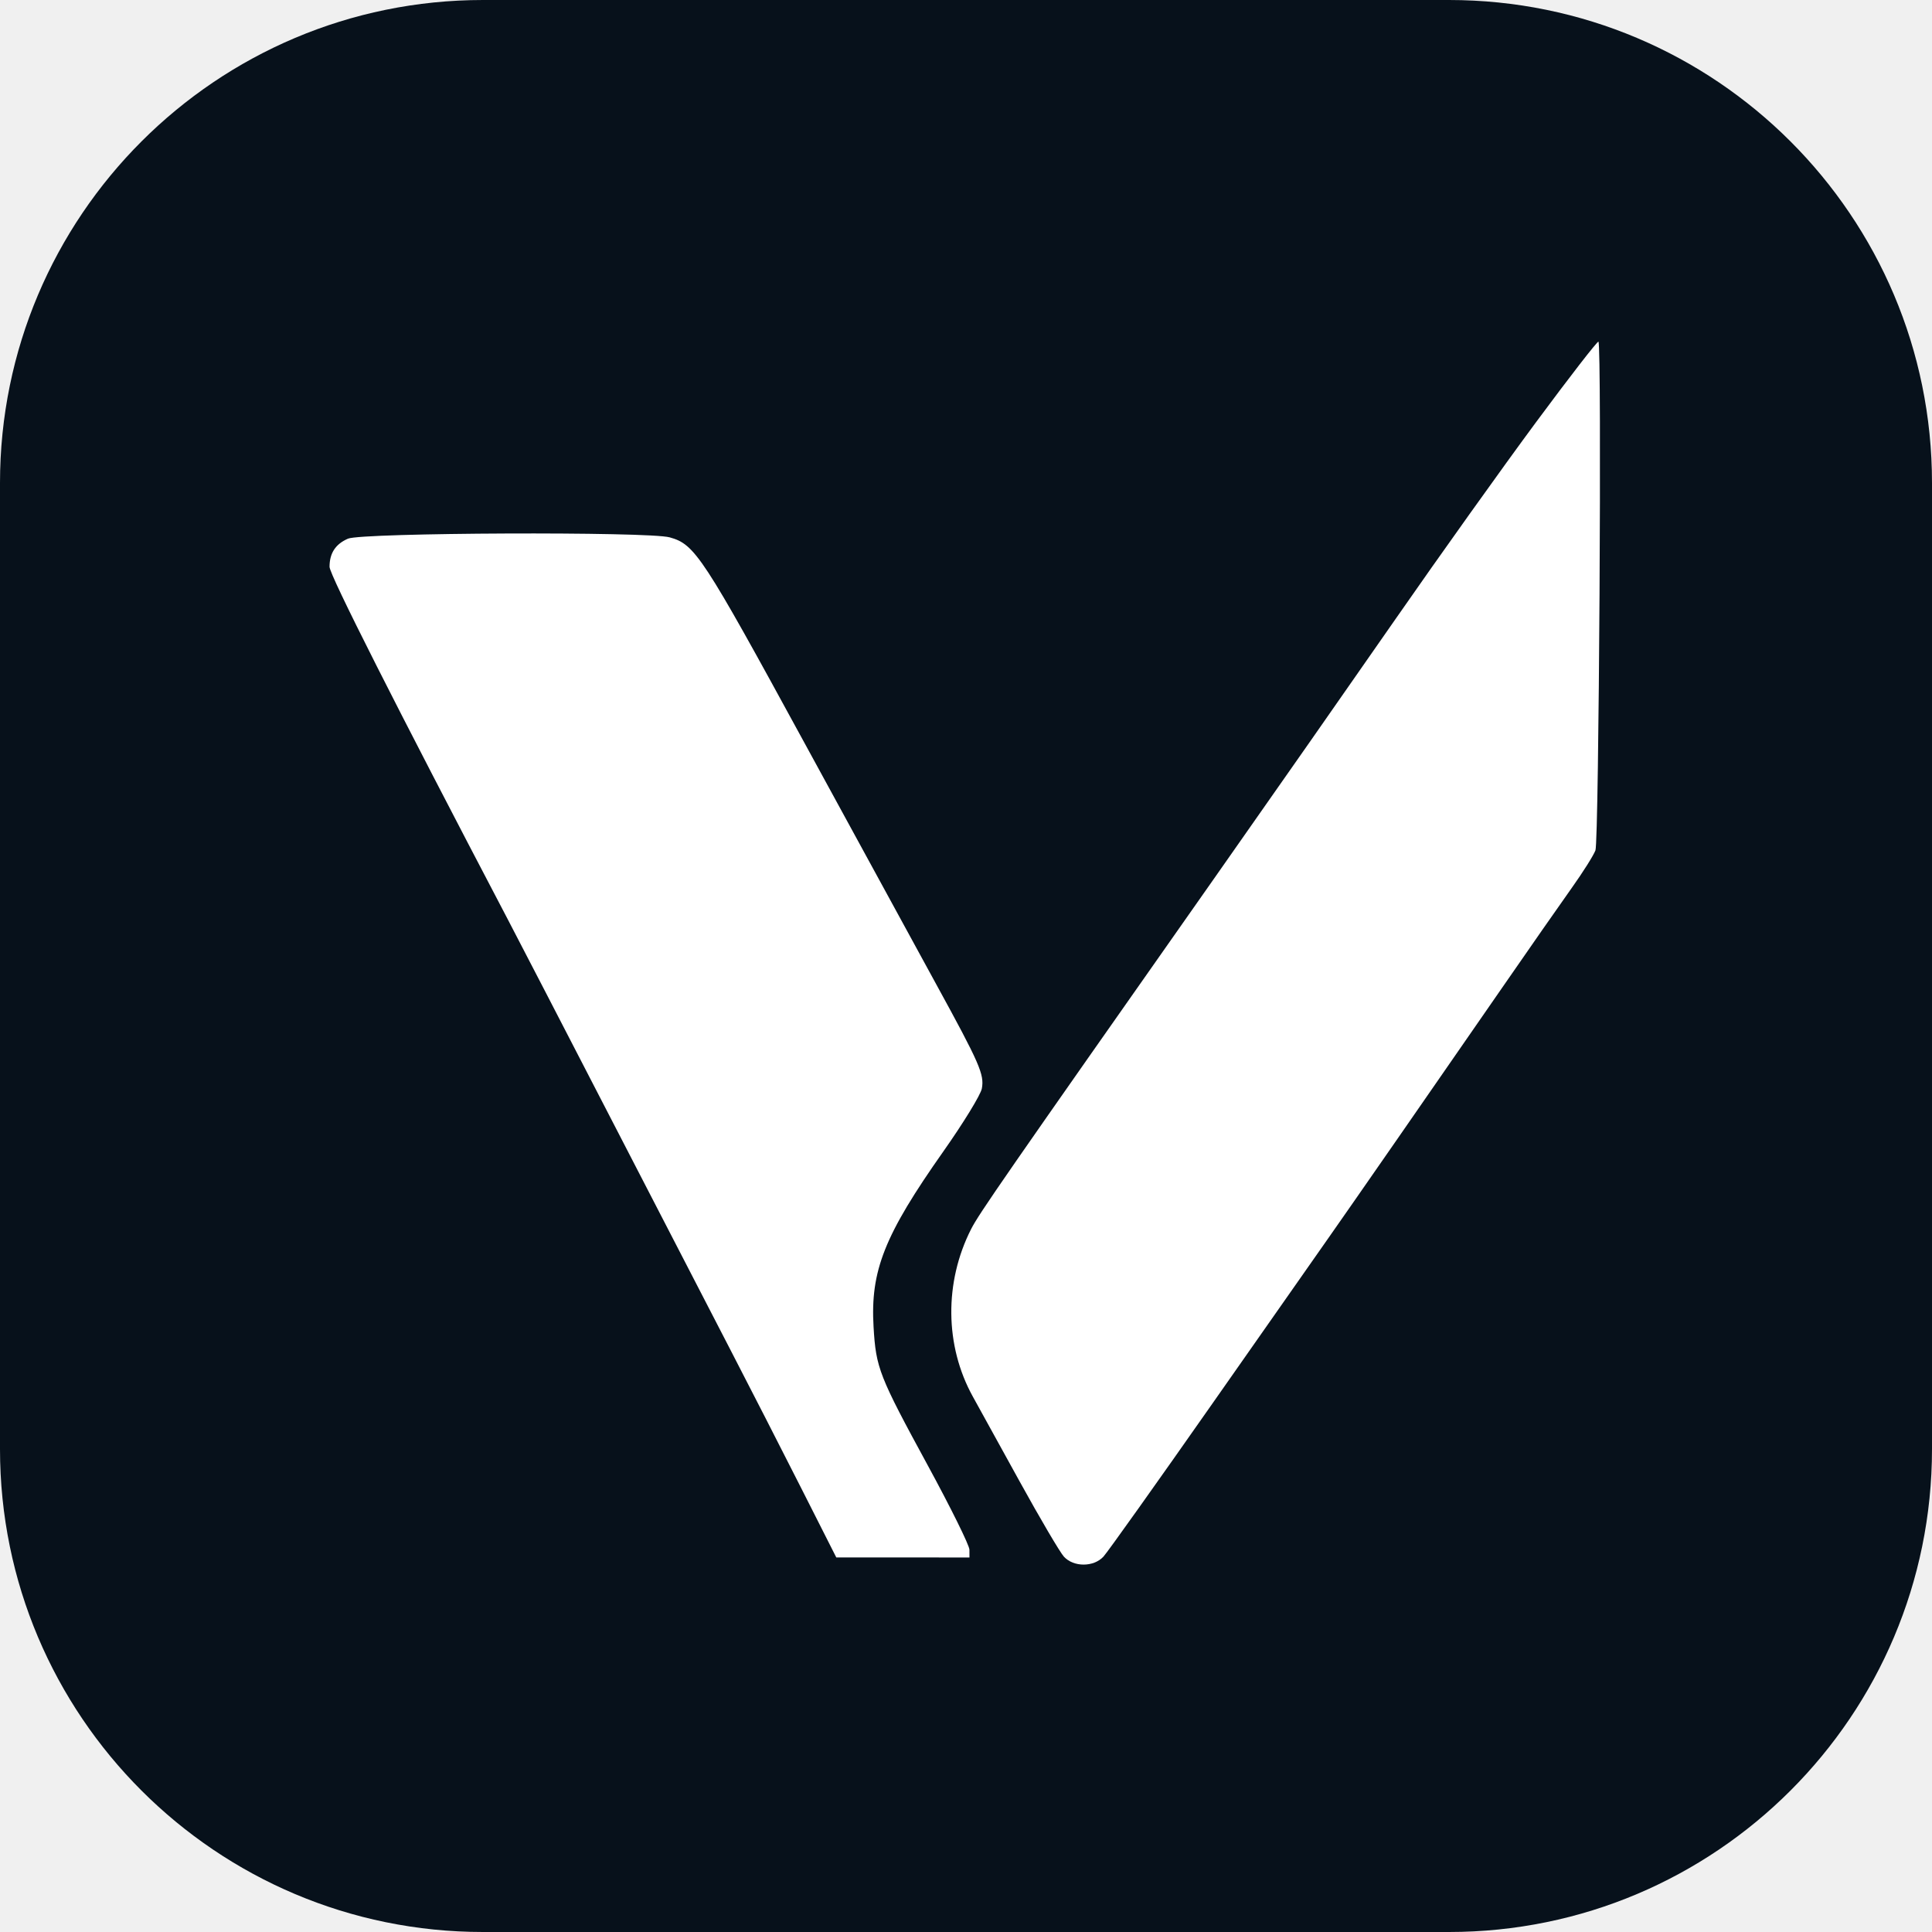
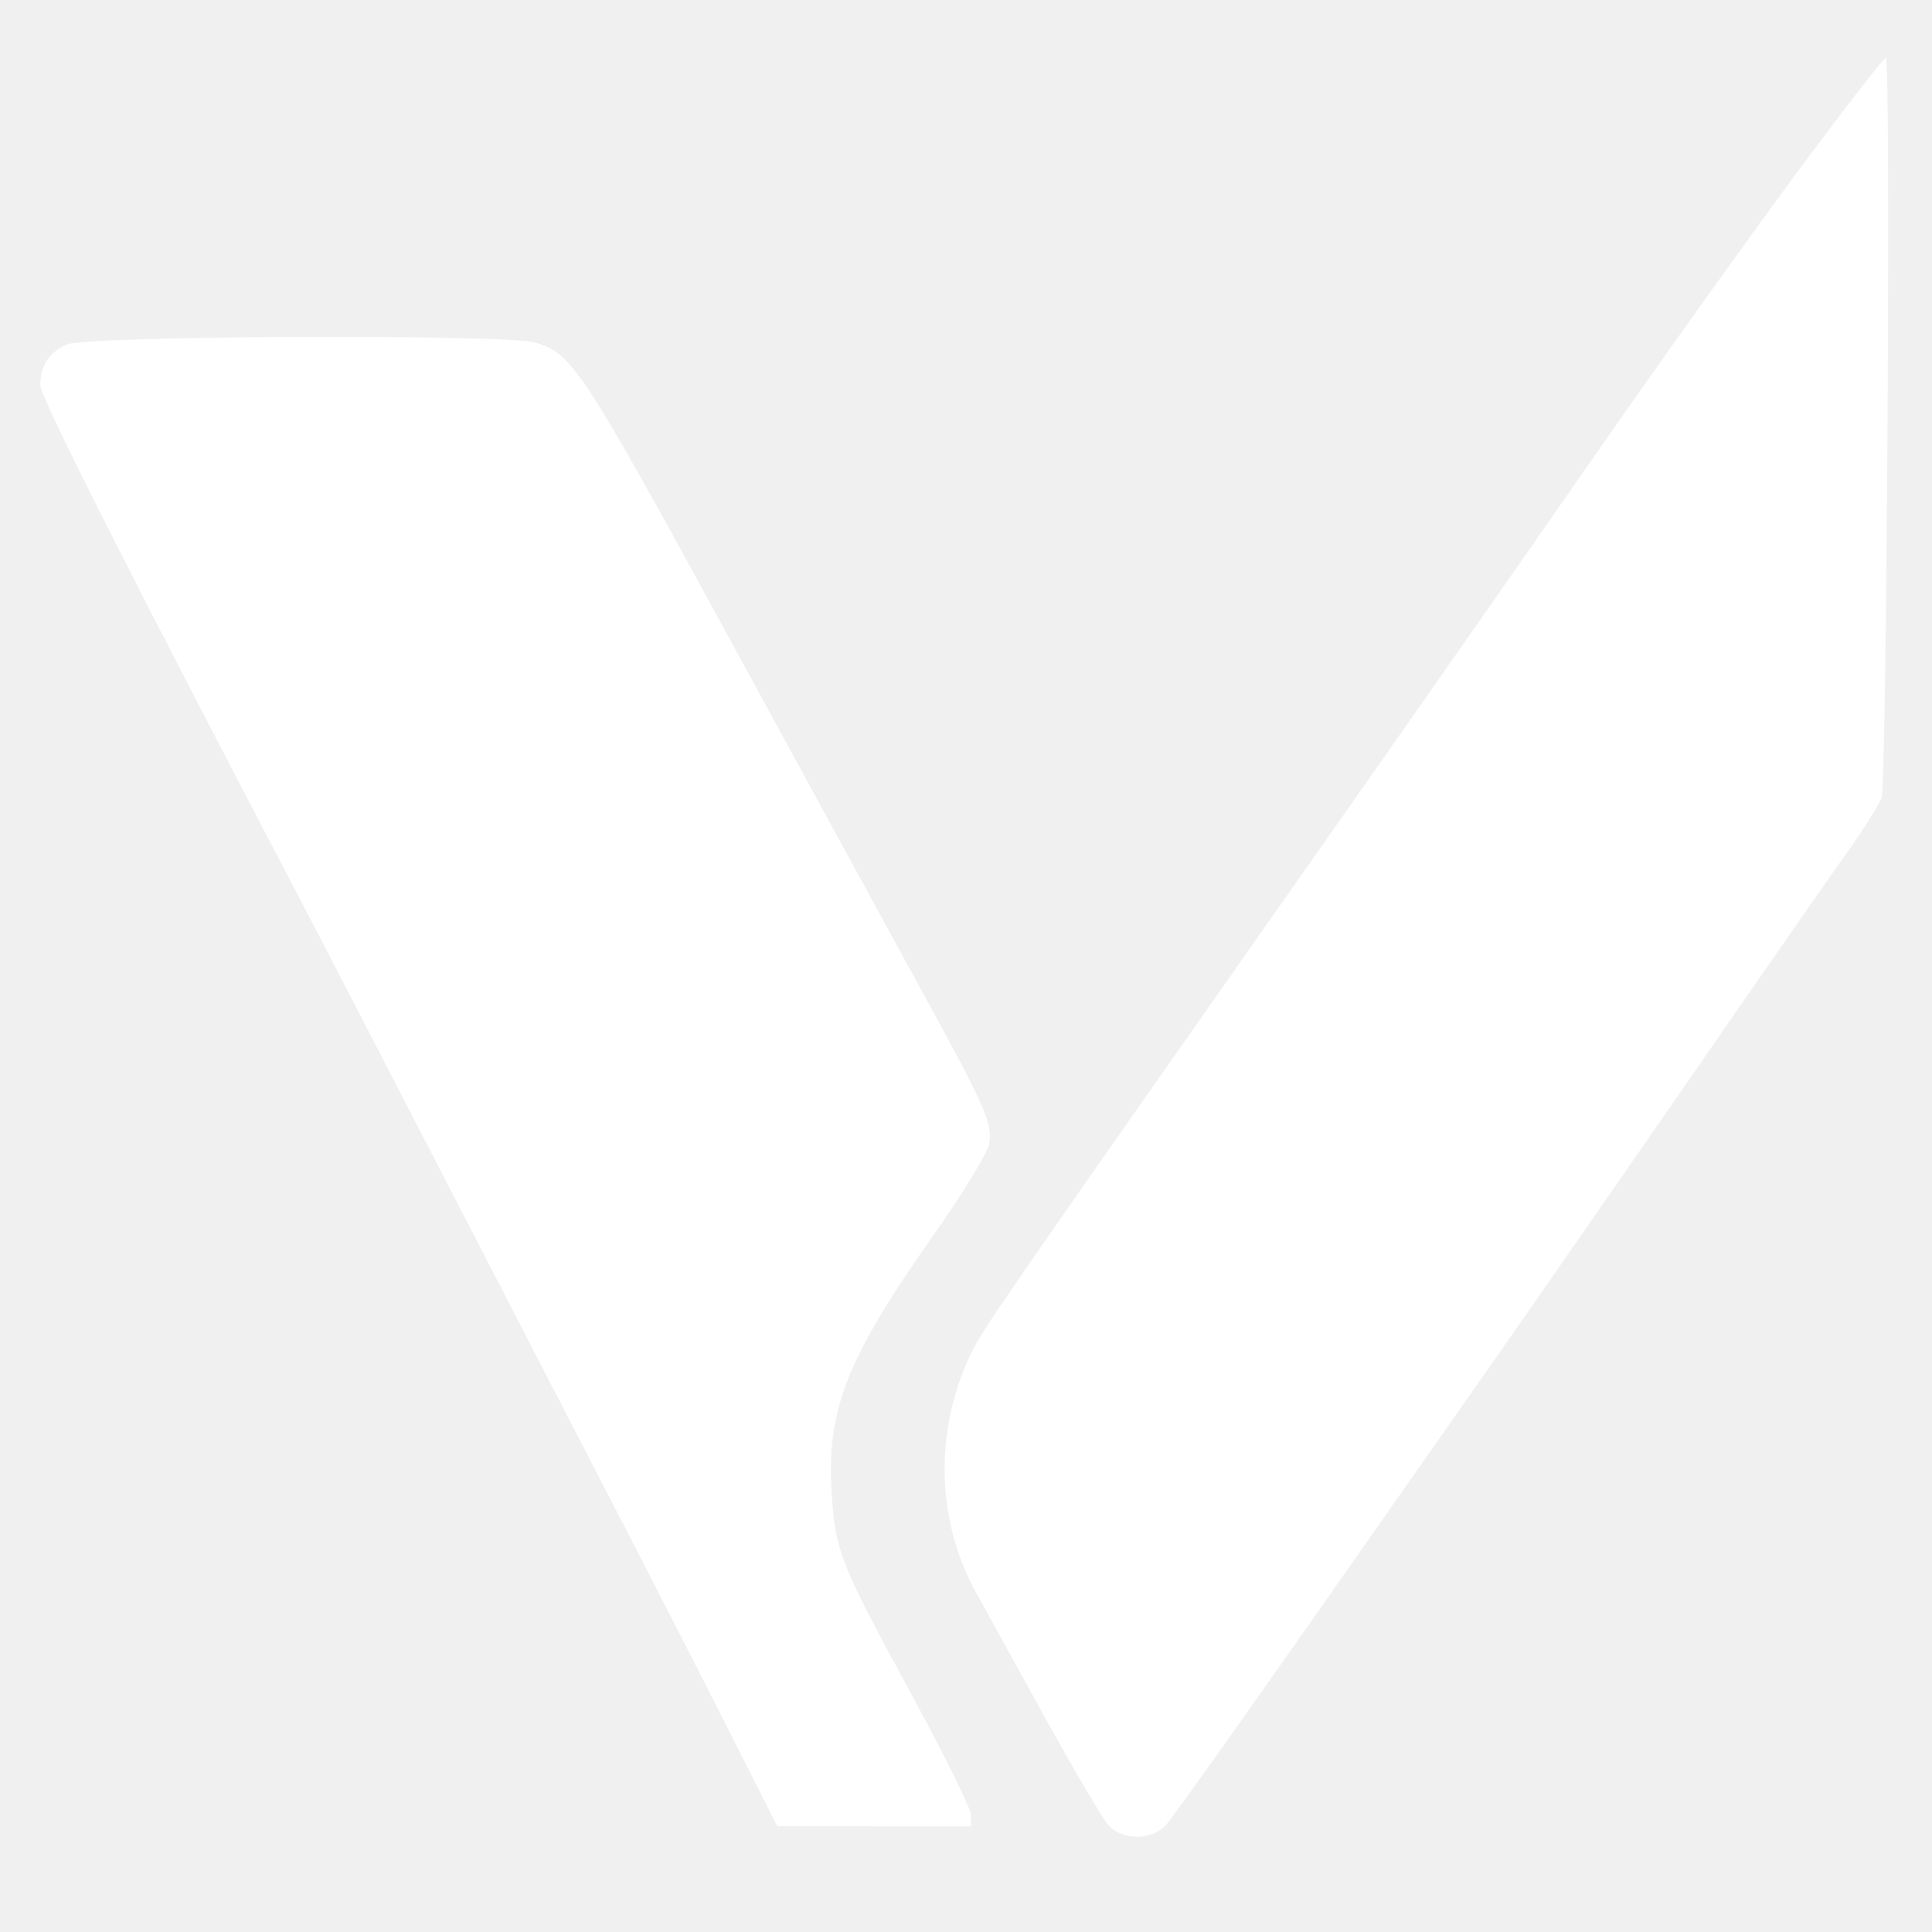
- <svg xmlns="http://www.w3.org/2000/svg" viewBox="0 0 64 64">
-   <rect width="64" height="64" rx="16" fill="#07111b" />
-   <svg x="10" y="10" width="44" height="44" viewBox="128 120 384 384" fill="#fff">
-     <path d="M 484.809 154.771 C 475.147 167.822, 456.923 193.350, 444.312 211.500 C 431.701 229.650, 407.946 263.625, 391.523 287 C 330.656 373.632, 323.749 383.598, 321.487 388.043 C 313.673 403.402, 313.856 421.807, 321.966 436.468 C 323.498 439.236, 329.587 450.275, 335.498 461 C 341.410 471.725, 347.169 481.512, 348.297 482.750 C 351.097 485.821, 356.890 485.821, 359.738 482.750 C 360.886 481.512, 375.218 461.375, 391.587 438 C 407.956 414.625, 422.957 393.218, 424.924 390.429 C 429.643 383.738, 456.643 344.839, 474.850 318.500 C 482.834 306.950, 491.974 293.845, 495.160 289.377 C 498.346 284.909, 501.412 280.046, 501.973 278.570 C 502.984 275.912, 503.830 132.497, 502.841 131.508 C 502.585 131.252, 494.471 141.721, 484.809 154.771 M 141.329 188.458 C 137.714 190.030, 136 192.649, 136 196.599 C 136 198.891, 155.075 236.622, 187.518 298.500 C 190.401 304, 203.798 329.875, 217.287 356 C 230.777 382.125, 246.358 412.275, 251.912 423 C 257.465 433.725, 266.619 451.609, 272.254 462.743 L 282.500 482.986 301.750 482.993 L 321 483 320.992 480.750 C 320.988 479.512, 315.599 468.600, 309.016 456.500 C 294.841 430.447, 293.978 428.246, 293.278 416.375 C 292.318 400.085, 296.403 389.810, 313.465 365.590 C 319.259 357.366, 324.242 349.228, 324.577 347.442 C 325.340 343.376, 323.971 340.243, 311.411 317.317 C 306.043 307.518, 288.893 276.100, 273.300 247.500 C 243.791 193.375, 241.649 190.107, 234.344 188.079 C 228.165 186.363, 145.369 186.700, 141.329 188.458" fill-rule="evenodd" />
-   </svg>
+ <svg xmlns="http://www.w3.org/2000/svg" viewBox="128 120 384 384" fill="#fff">
+   <path d="M 484.809 154.771 C 475.147 167.822, 456.923 193.350, 444.312 211.500 C 431.701 229.650, 407.946 263.625, 391.523 287 C 330.656 373.632, 323.749 383.598, 321.487 388.043 C 313.673 403.402, 313.856 421.807, 321.966 436.468 C 323.498 439.236, 329.587 450.275, 335.498 461 C 341.410 471.725, 347.169 481.512, 348.297 482.750 C 351.097 485.821, 356.890 485.821, 359.738 482.750 C 360.886 481.512, 375.218 461.375, 391.587 438 C 407.956 414.625, 422.957 393.218, 424.924 390.429 C 429.643 383.738, 456.643 344.839, 474.850 318.500 C 482.834 306.950, 491.974 293.845, 495.160 289.377 C 498.346 284.909, 501.412 280.046, 501.973 278.570 C 502.984 275.912, 503.830 132.497, 502.841 131.508 C 502.585 131.252, 494.471 141.721, 484.809 154.771 M 141.329 188.458 C 137.714 190.030, 136 192.649, 136 196.599 C 136 198.891, 155.075 236.622, 187.518 298.500 C 190.401 304, 203.798 329.875, 217.287 356 C 230.777 382.125, 246.358 412.275, 251.912 423 C 257.465 433.725, 266.619 451.609, 272.254 462.743 L 282.500 482.986 301.750 482.993 L 321 483 320.992 480.750 C 320.988 479.512, 315.599 468.600, 309.016 456.500 C 294.841 430.447, 293.978 428.246, 293.278 416.375 C 292.318 400.085, 296.403 389.810, 313.465 365.590 C 319.259 357.366, 324.242 349.228, 324.577 347.442 C 325.340 343.376, 323.971 340.243, 311.411 317.317 C 306.043 307.518, 288.893 276.100, 273.300 247.500 C 243.791 193.375, 241.649 190.107, 234.344 188.079 C 228.165 186.363, 145.369 186.700, 141.329 188.458" fill-rule="evenodd" />
</svg>
